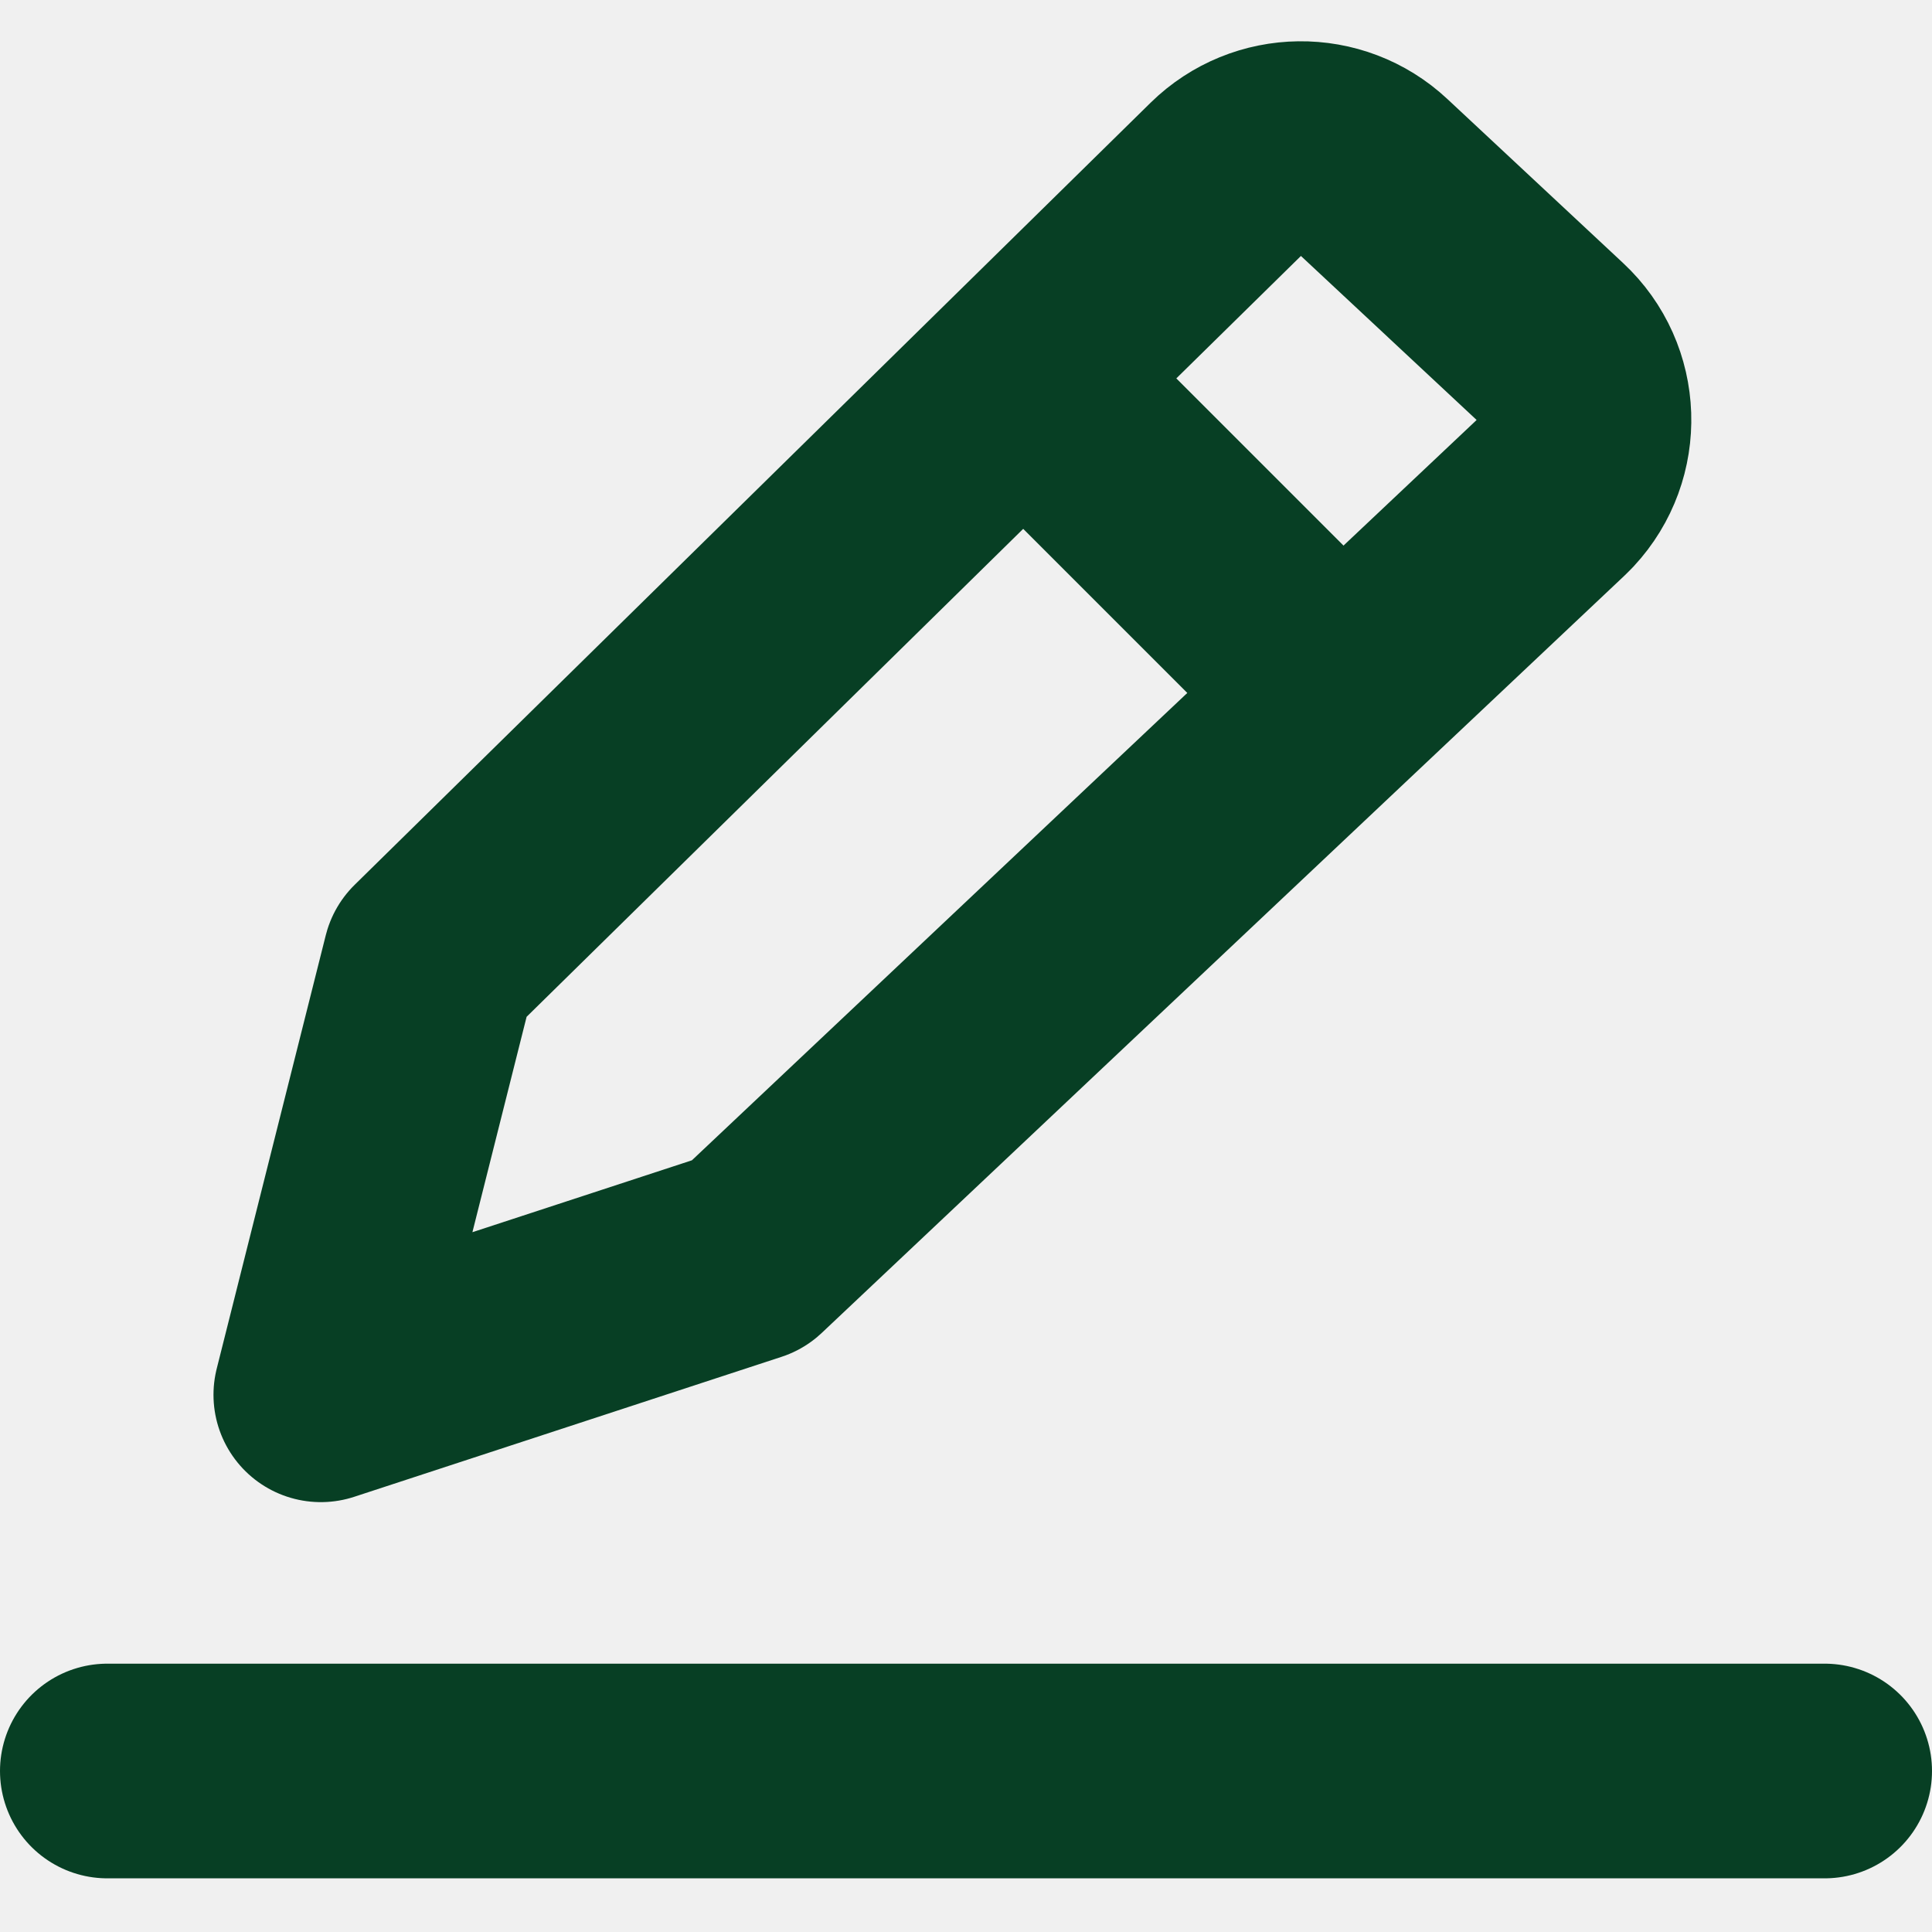
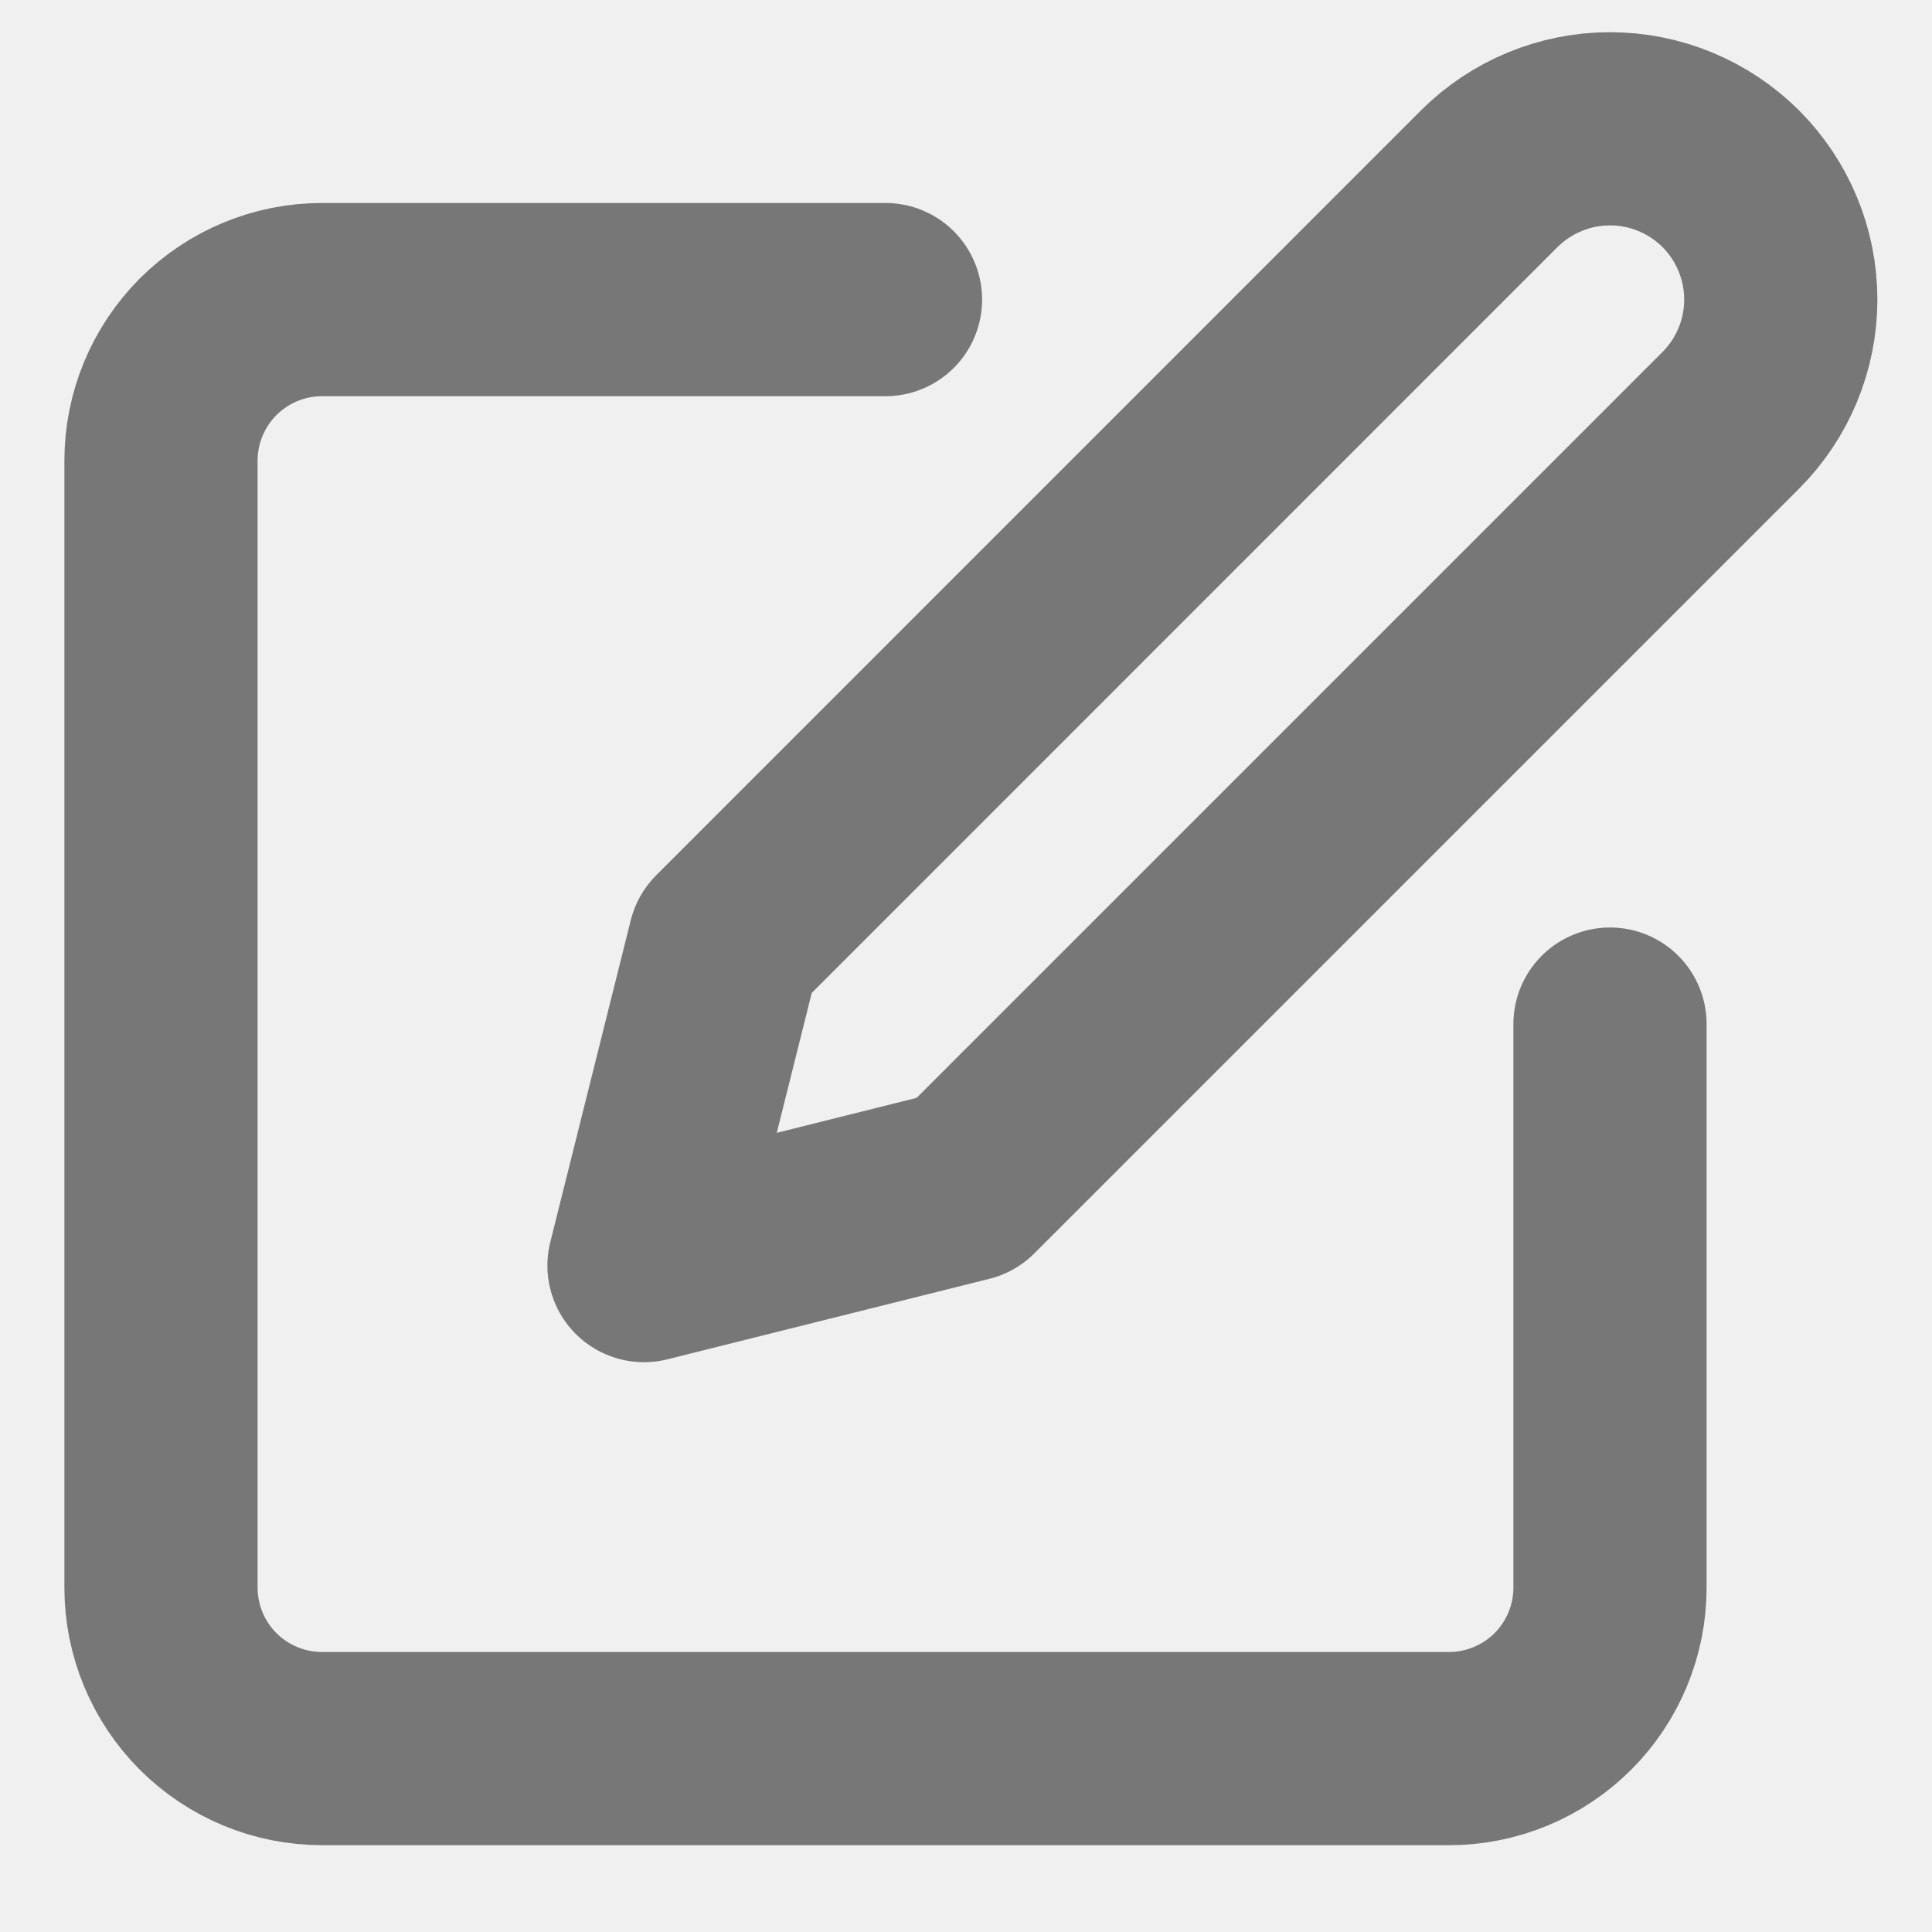
- <svg xmlns="http://www.w3.org/2000/svg" width="18px" height="18px" viewBox="0 0 18 18" version="1.1">
-   <g id="Symbols" stroke="none" stroke-width="1" fill="none" fill-rule="evenodd">
-     <g id="Icon/Edit" stroke="#073F24" stroke-width="2">
-       <path d="M4.005,8.957 L11.42,1.671 C11.802,1.296 12.412,1.288 12.803,1.654 L14.44,3.182 C14.844,3.558 14.865,4.191 14.489,4.595 C14.474,4.61 14.459,4.625 14.444,4.64 L6.97,11.691 L6.97,11.691 L2.989,12.995 L4.005,8.957 Z" id="Path-13" stroke-linejoin="round" />
-       <line x1="1" y1="16.5" x2="17" y2="16.5" id="Path-10" stroke-linecap="round" />
-       <line x1="9.02" y1="3" x2="12.042" y2="6.022" id="Path-11" />
-     </g>
+ <svg xmlns="http://www.w3.org/2000/svg" width="15" height="15" viewBox="0 0 15 15" fill="none">
+   <g clip-path="url(#clip0_568_6686)">
+     <path d="M6.875 2.326H2.5C2.168 2.326 1.851 2.458 1.616 2.692C1.382 2.927 1.25 3.245 1.25 3.576V12.326C1.25 12.658 1.382 12.976 1.616 13.21C1.851 13.444 2.168 13.576 2.5 13.576H11.25C11.582 13.576 11.899 13.444 12.134 13.21C12.368 12.976 12.5 12.658 12.5 12.326V7.951" stroke="#777777" stroke-width="1.5" stroke-linecap="round" stroke-linejoin="round" />
+     <path d="M11.562 1.388C11.811 1.14 12.148 1 12.5 1C12.852 1 13.189 1.14 13.438 1.388C13.686 1.637 13.826 1.974 13.826 2.326C13.826 2.677 13.686 3.015 13.438 3.263L7.5 9.201L5 9.826L5.625 7.326L11.562 1.388Z" stroke="#777777" stroke-width="1.5" stroke-linecap="round" stroke-linejoin="round" />
  </g>
+   <defs>
+     <clipPath id="clip0_568_6686">
+       <rect width="15" height="15" fill="white" />
+     </clipPath>
+   </defs>
</svg>
